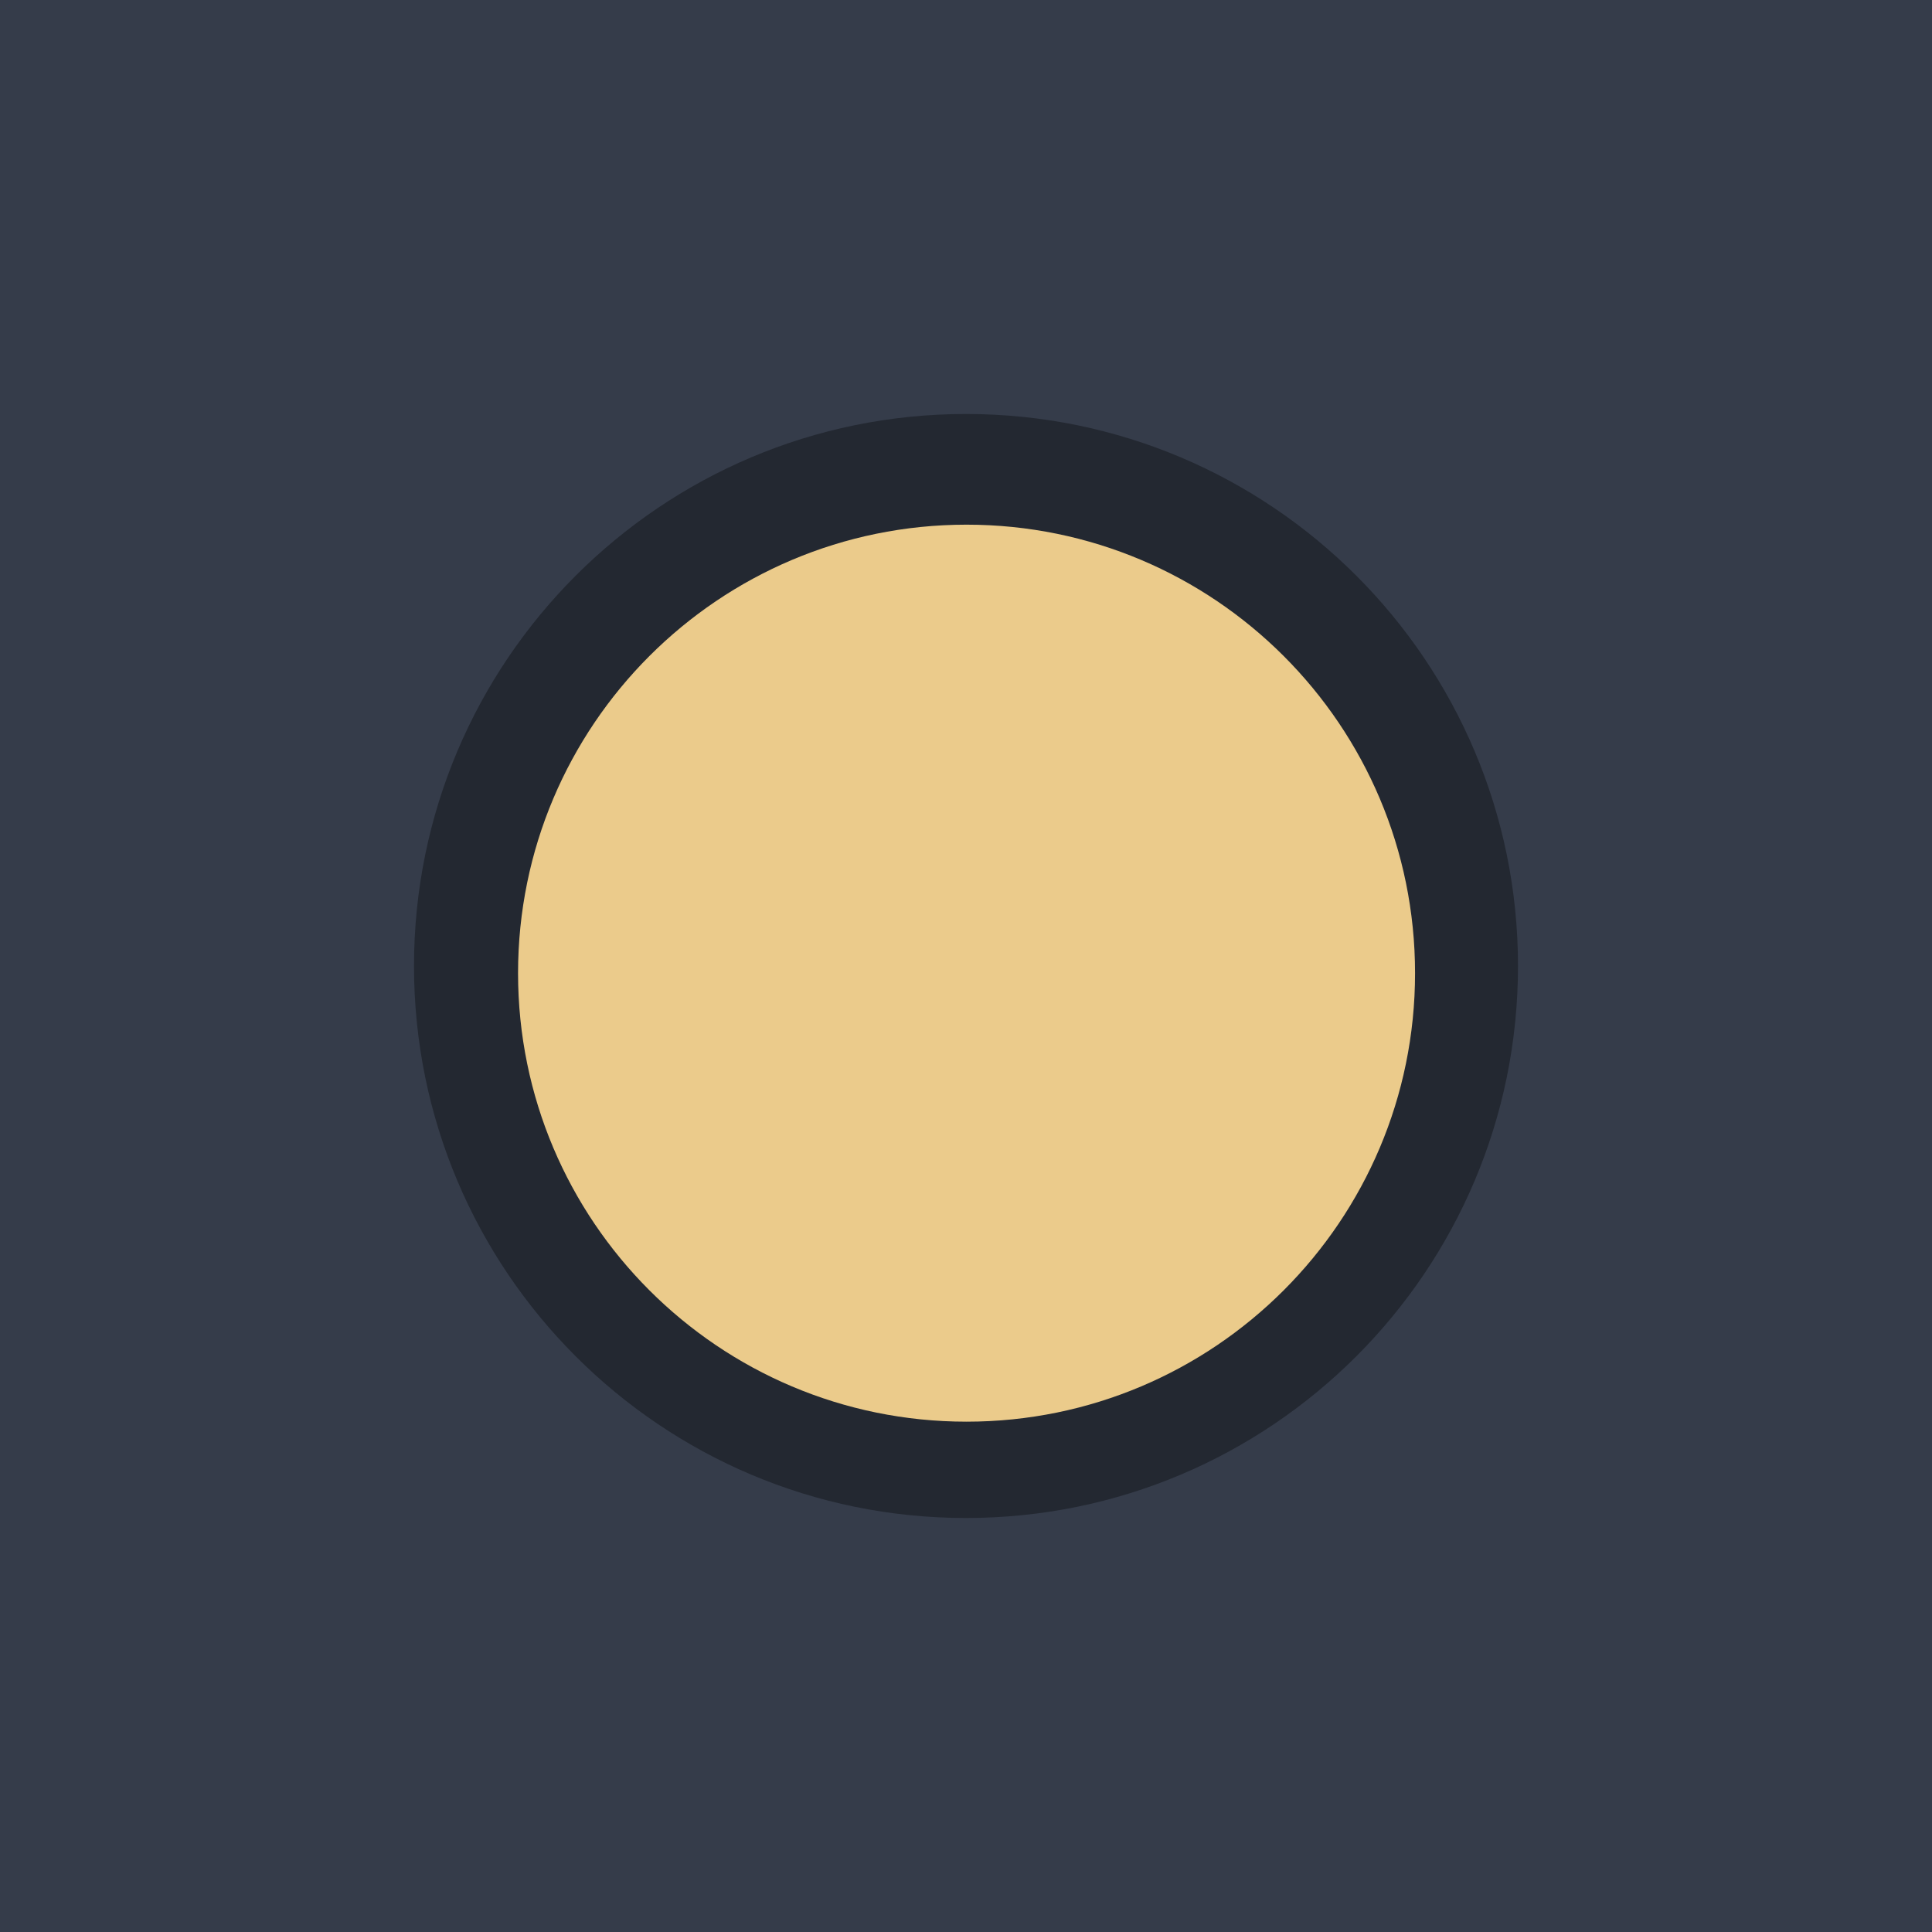
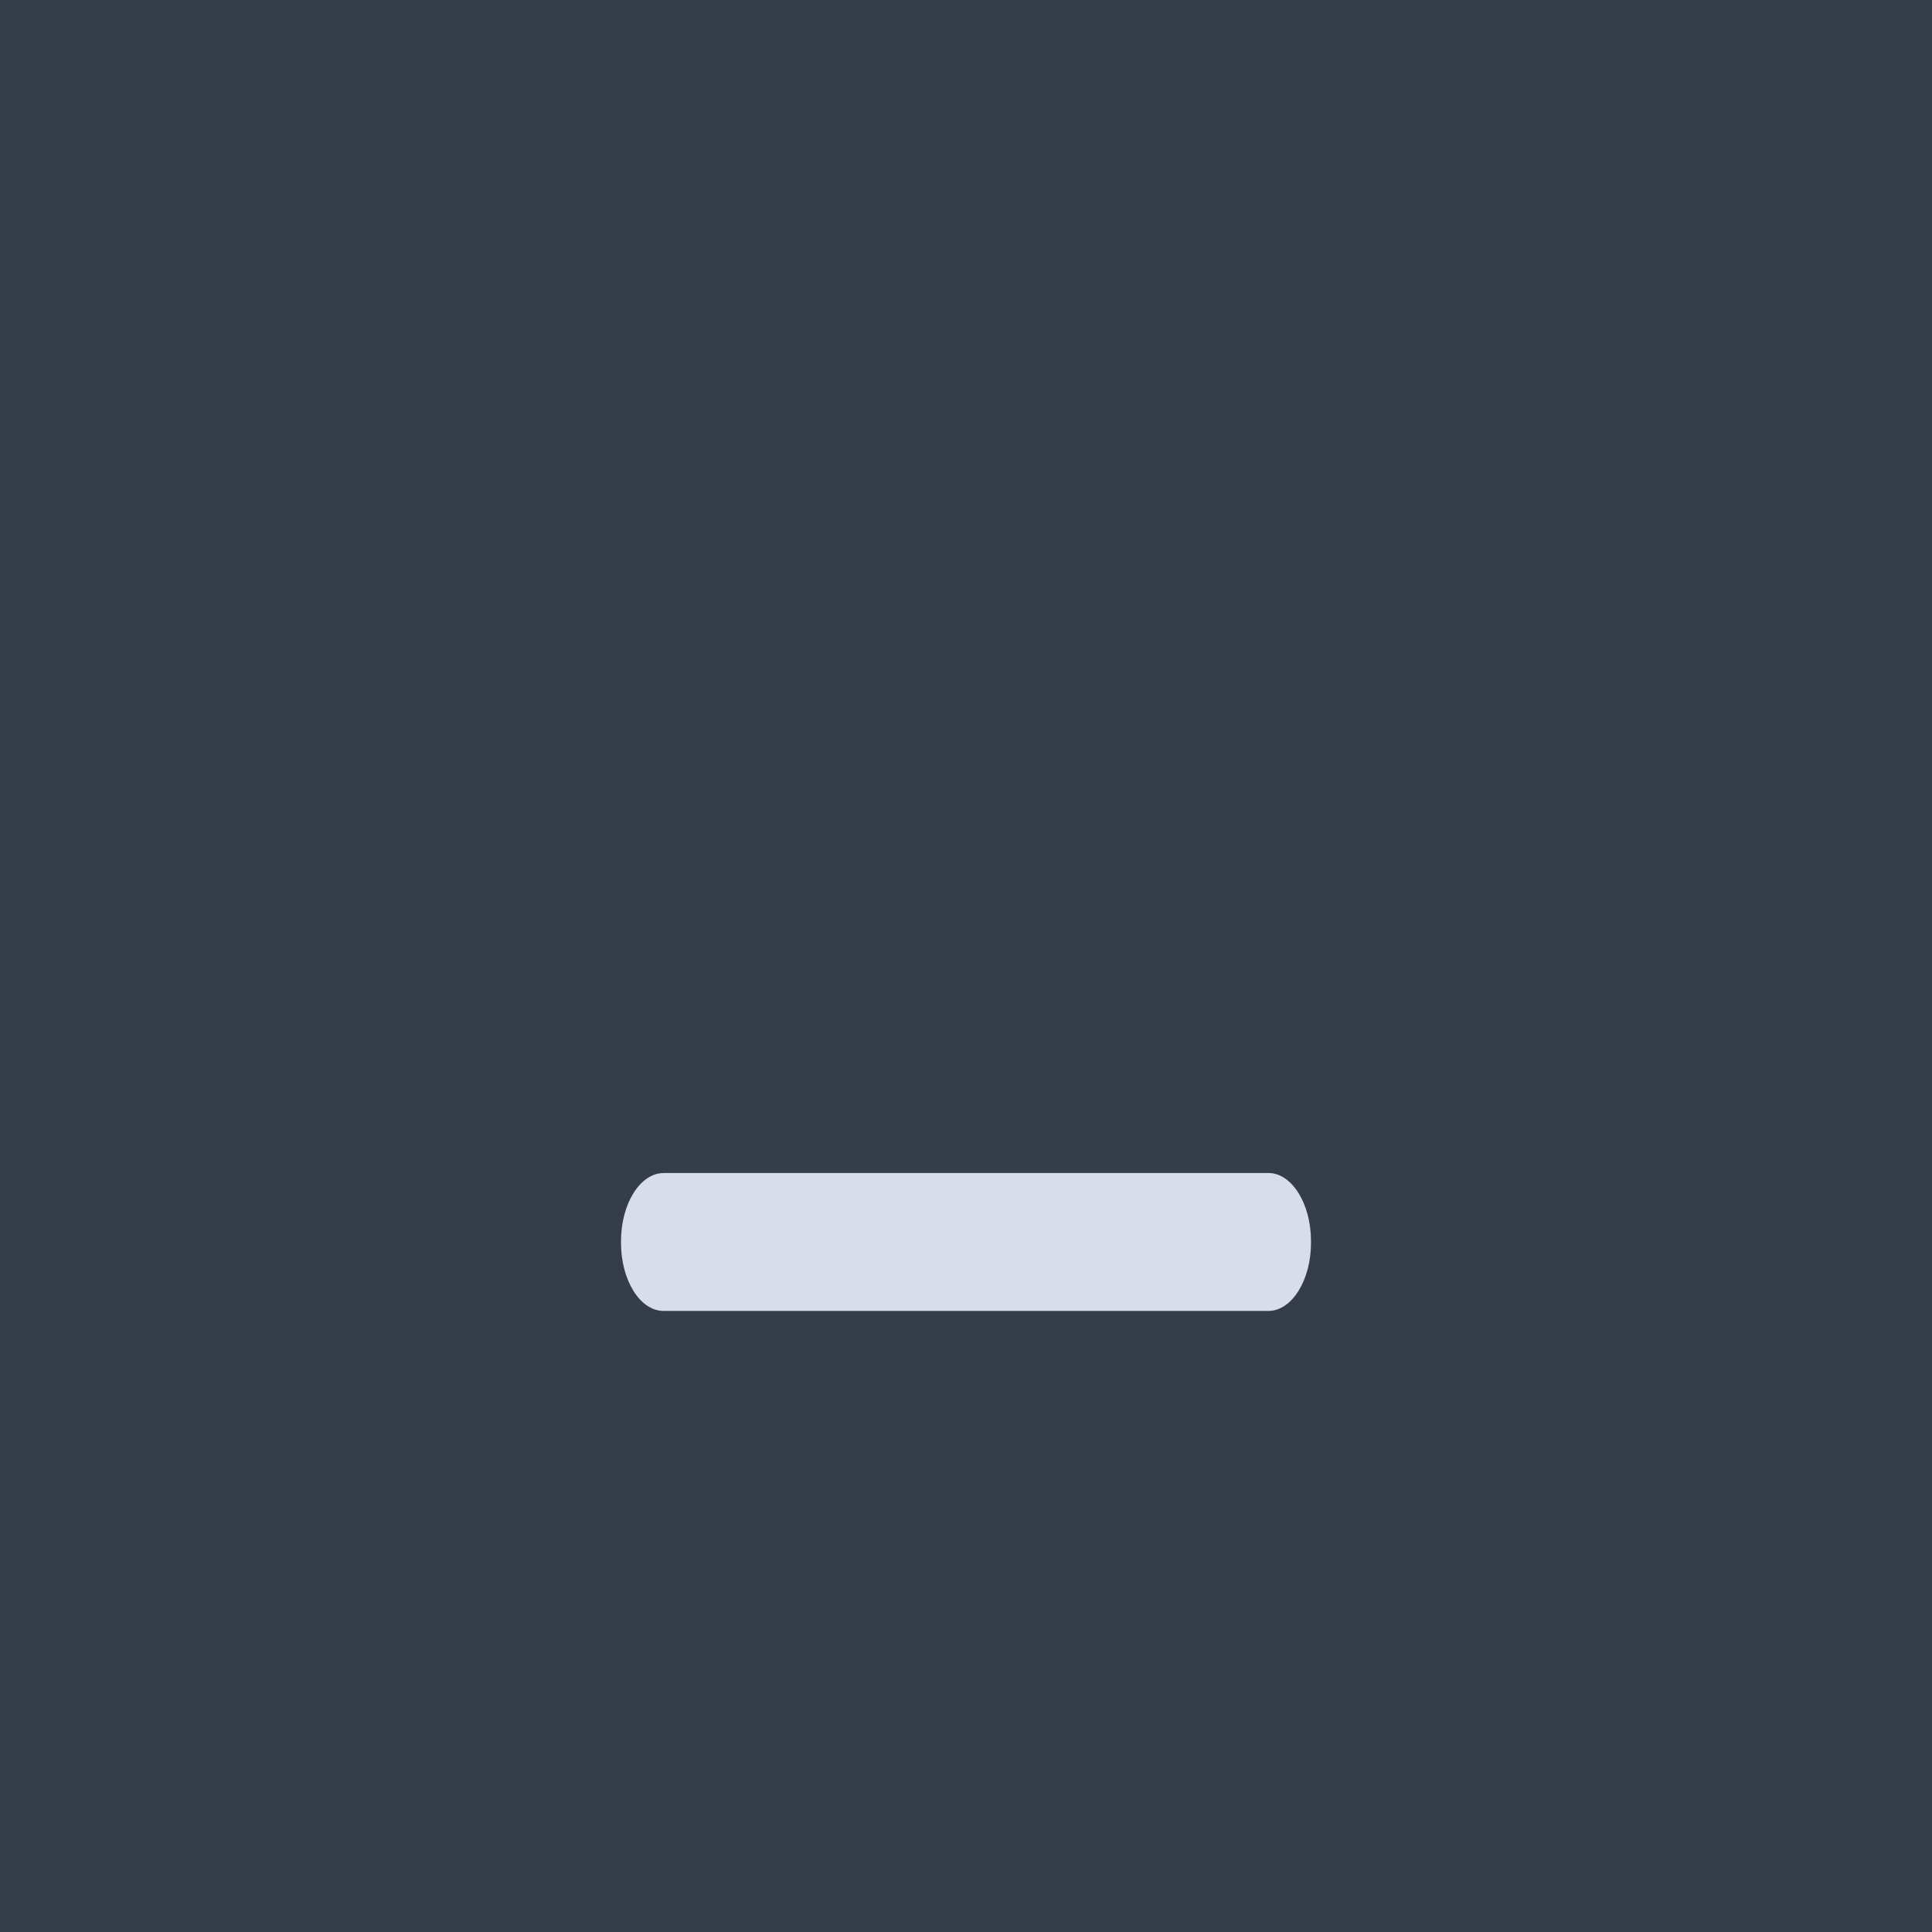
<svg xmlns="http://www.w3.org/2000/svg" width="28" height="28" viewBox="0 0 28 28" id="svg4142" version="1.1">
  <defs id="defs4144" />
  <g id="layer1" transform="translate(0,-1024.362)">
    <rect style="opacity:1;fill:#353c4a;fill-opacity:1;fill-rule:evenodd;stroke:none;stroke-width:2.568;stroke-linecap:butt;stroke-linejoin:miter;stroke-miterlimit:4;stroke-dasharray:none;stroke-dashoffset:478.437;stroke-opacity:1" id="rect4741" width="28" height="28" x="0" y="1024.362" />
    <circle style="fill:#eceff1;fill-opacity:0.1;stroke:none;stroke-width:0.5;stroke-linejoin:miter;stroke-miterlimit:4;stroke-dasharray:none;stroke-opacity:1" id="path2994" cx="1036.362" cy="13" r="12" transform="rotate(90)" />
    <rect style="opacity:1;fill:#ffffff;fill-opacity:0.07;fill-rule:evenodd;stroke:none;stroke-width:2.745;stroke-linecap:butt;stroke-linejoin:miter;stroke-miterlimit:4;stroke-dasharray:none;stroke-dashoffset:478.437;stroke-opacity:1" id="rect4959" width="28" height="1" x="0" y="1020.362" />
-     <path id="path4417" style="fill:#232831;fill-opacity:1;fill-rule:evenodd;stroke:none;stroke-width:0.014" d="m 14,1046.362 c 4.418,0 8,-3.582 8,-8 0,-4.418 -3.582,-8 -8,-8 -4.418,0 -8,3.582 -8,8 0,4.418 3.582,8 8,8" />
-     <path id="path4419" style="fill:#ebcb8b;fill-opacity:1;fill-rule:evenodd;stroke:none;stroke-width:0.013" d="m 14.008,1044.966 c 3.59,0 6.5,-2.91 6.5,-6.5 0,-3.59 -2.91,-6.5 -6.5,-6.5 -3.59,0 -6.5,2.91 -6.5,6.5 0,3.59 2.91,6.5 6.5,6.5" />
+     <path id="path4421" style="fill:#d8dee9;fill-opacity:1;fill-rule:evenodd;stroke:none;stroke-width:0.172;paint-order:markers fill stroke" d="m 9.617,1041.362 h 8.766 c 0.339,0 0.617,0.444 0.617,0.987 v 0.025 c 0,0.543 -0.278,0.987 -0.617,0.987 H 9.617 C 9.278,1043.362 9,1042.918 9,1042.375 v -0.025 c 0,-0.543 0.278,-0.987 0.617,-0.987" />
  </g>
</svg>
